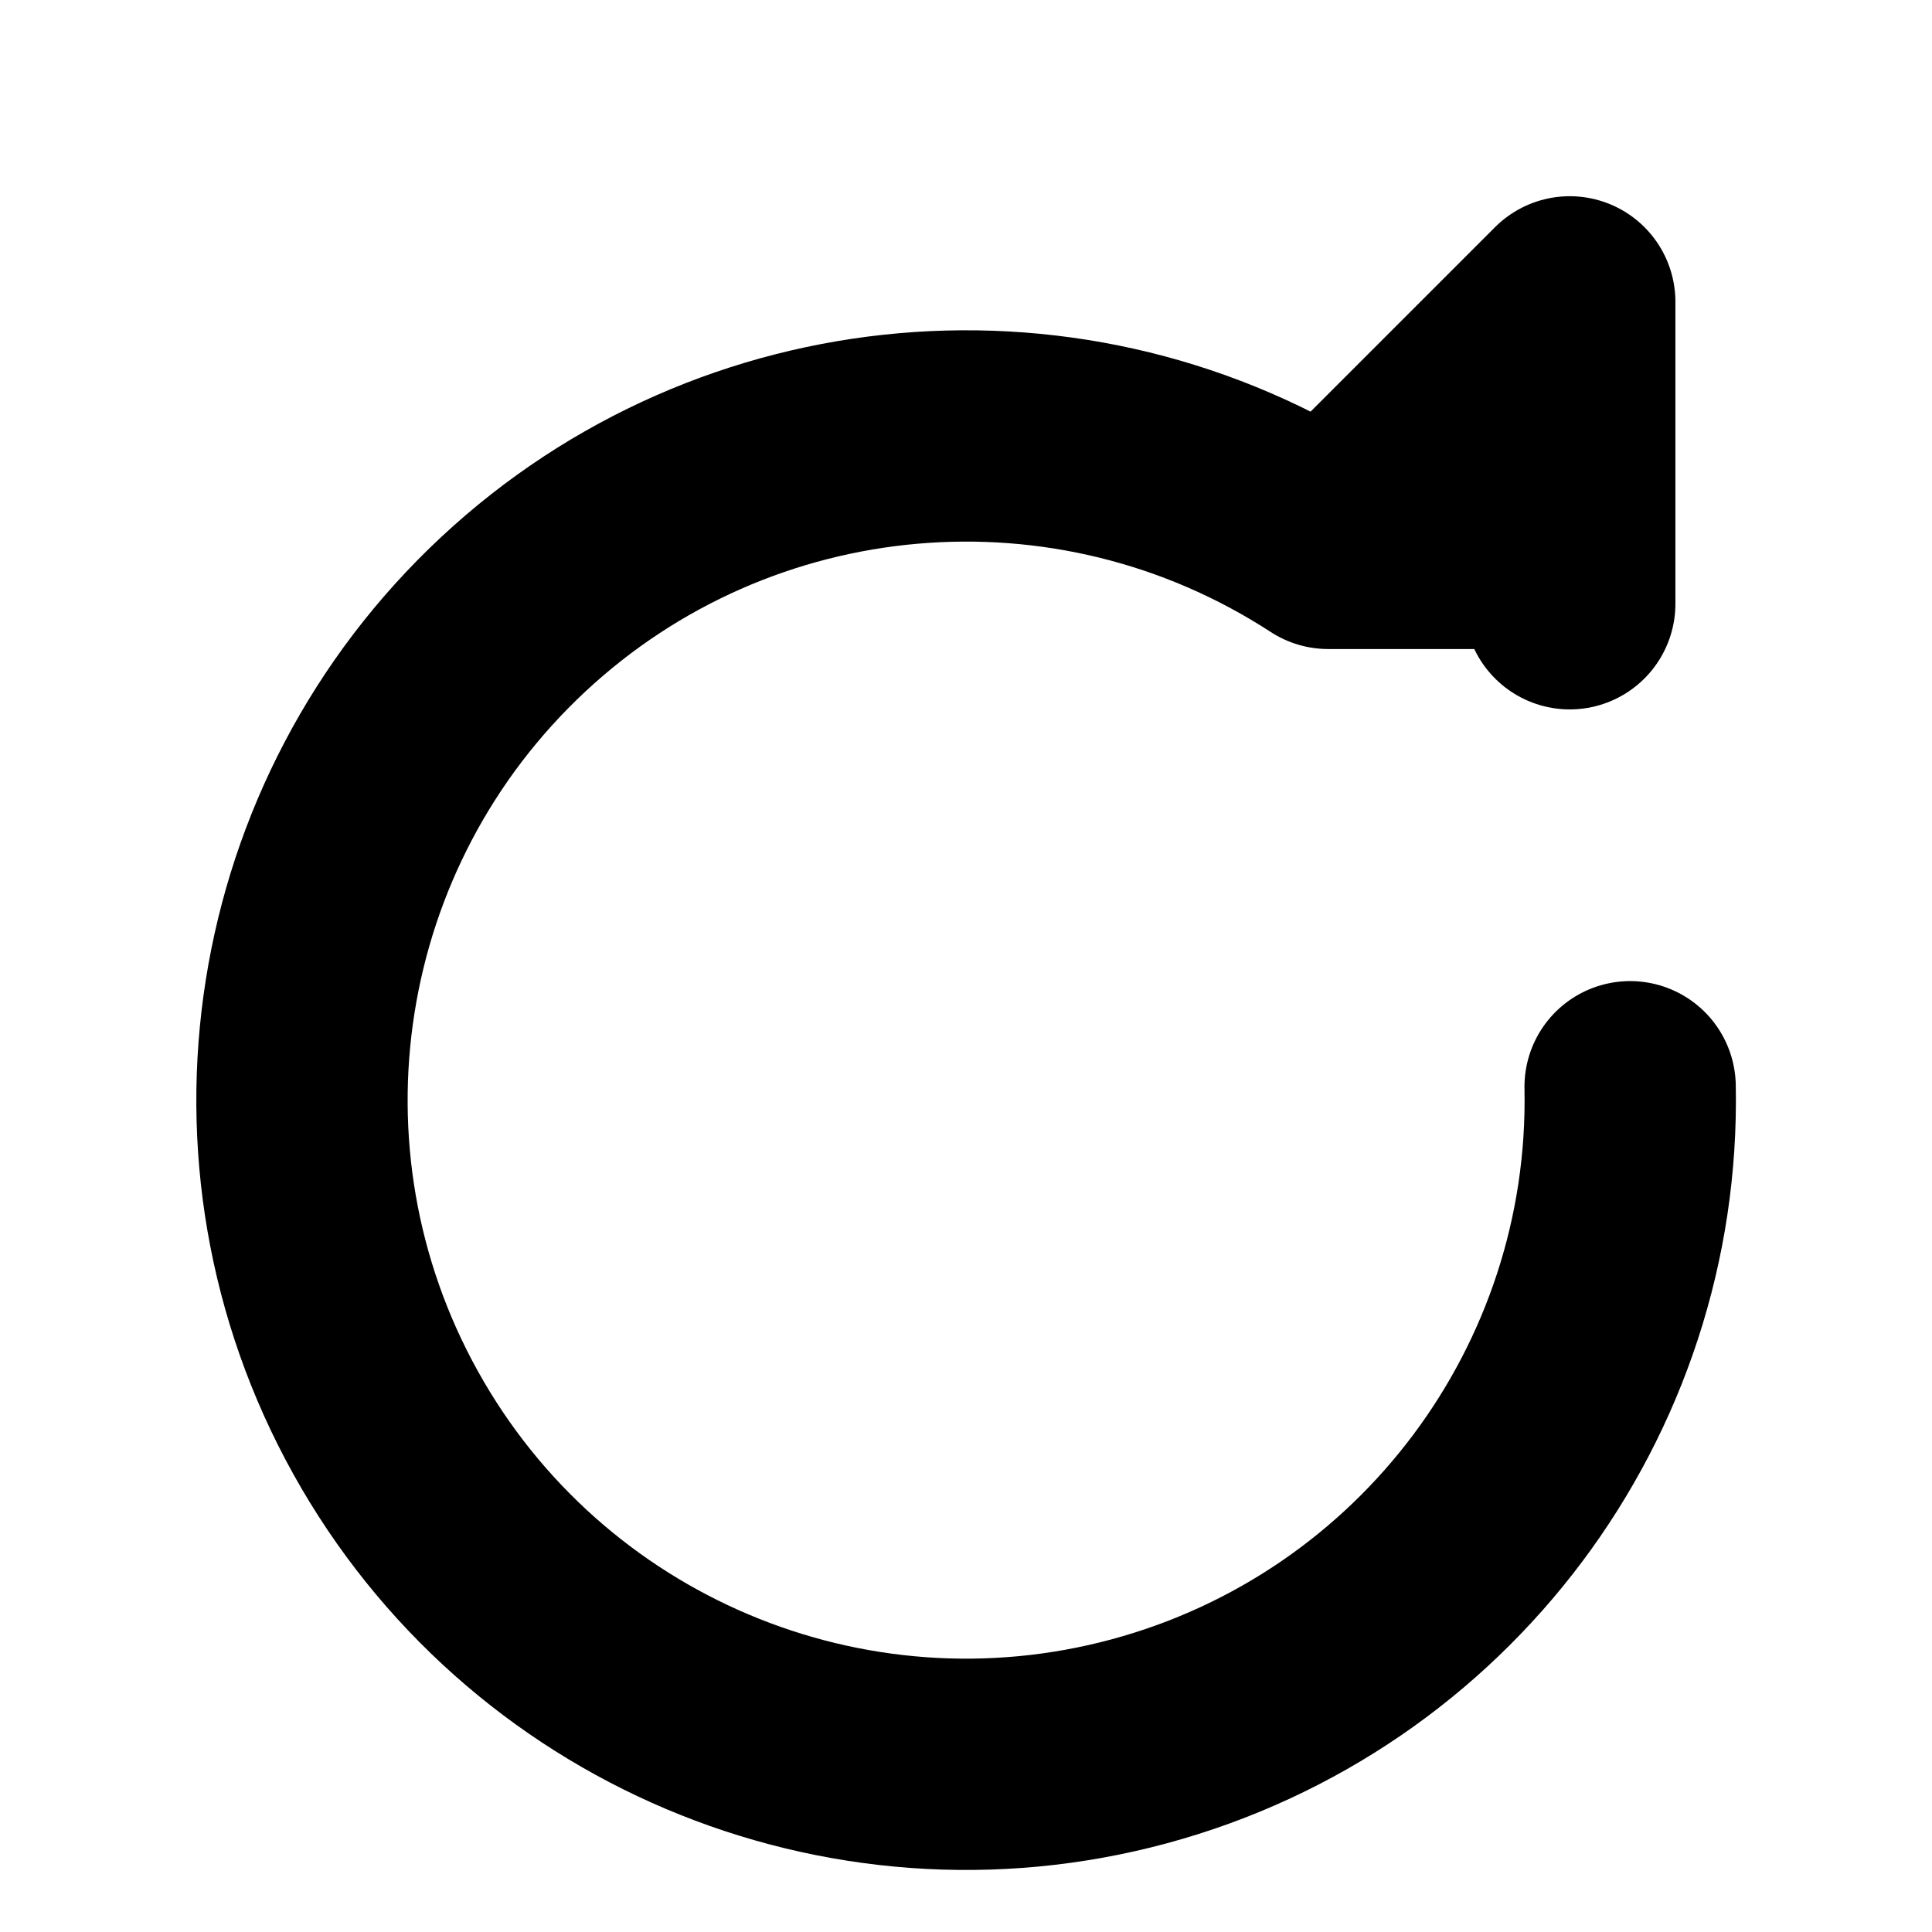
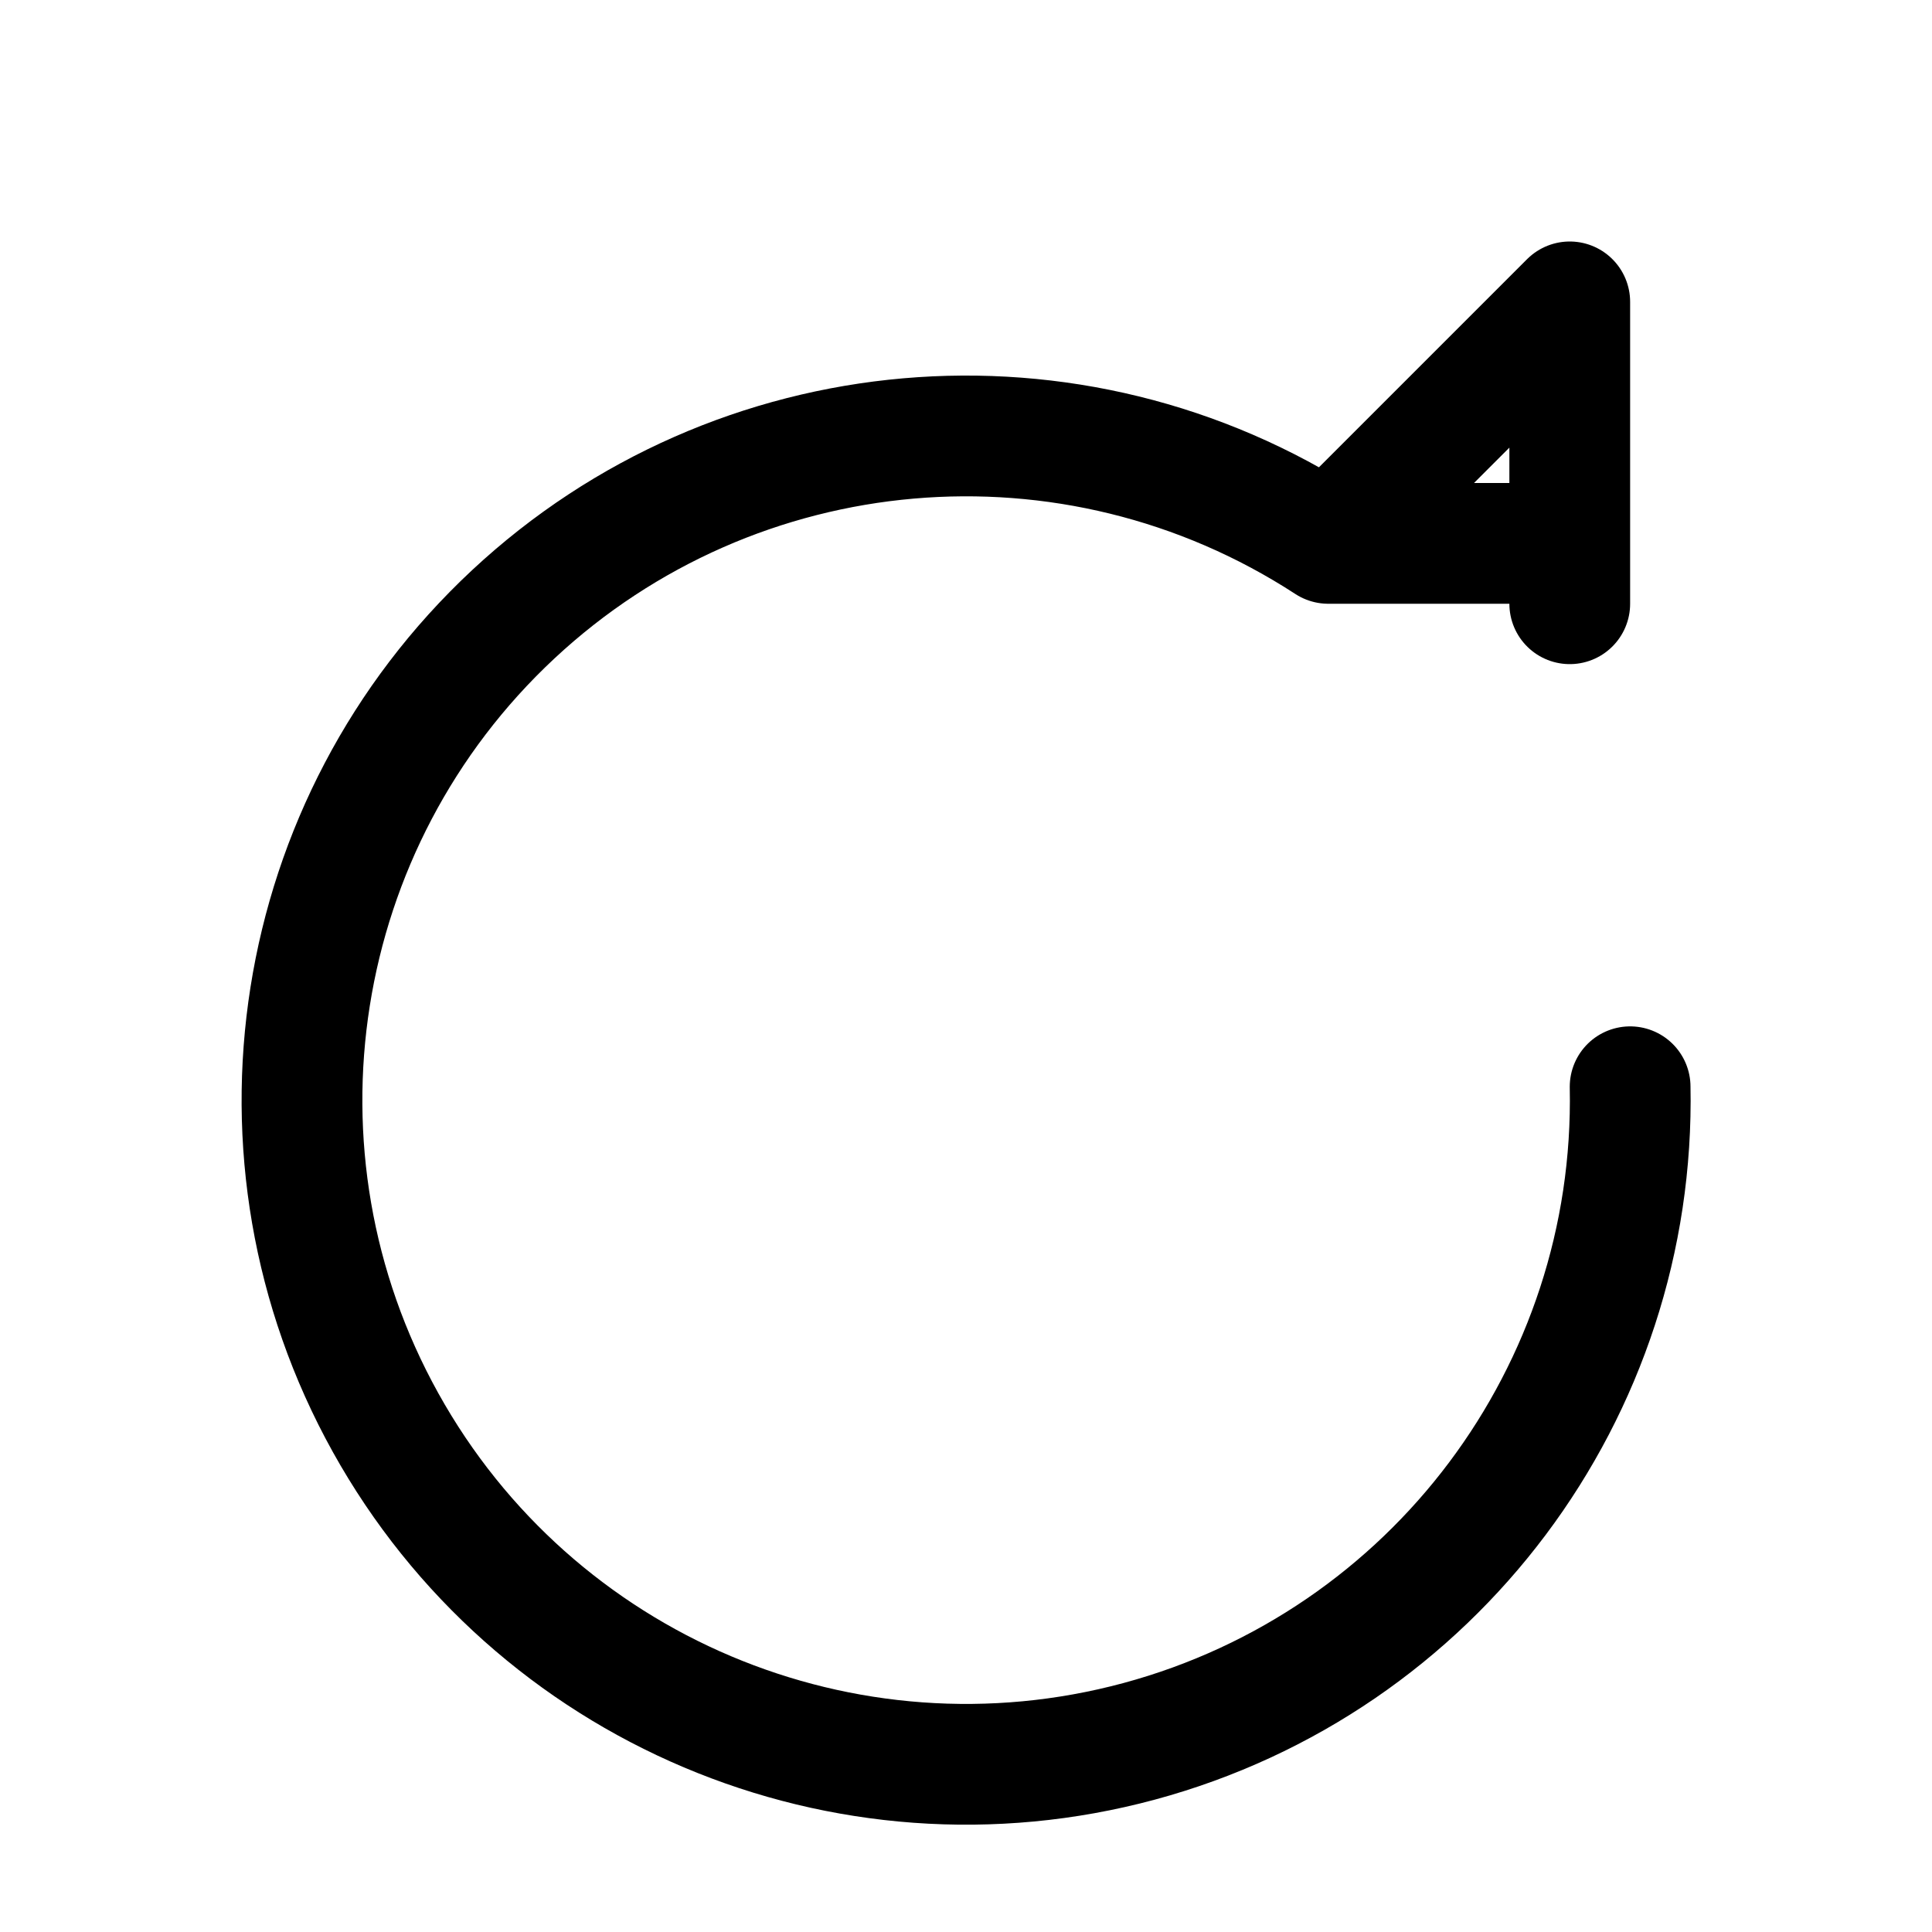
<svg xmlns="http://www.w3.org/2000/svg" width="16" height="16" viewBox="0 0 16 16" fill="none">
-   <path d="M13 5V2.5l-2 2C8.882 3.122 6.097 3.365 4.25 5.088 2.402 6.812 1.966 9.573 3.193 11.781c1.227 2.209 3.801 3.298 6.241 2.64 2.44-.659 4.117-2.895 4.066-5.421M11 4.5h2" stroke="currentColor" stroke-width="1.75" stroke-linecap="round" stroke-linejoin="round" />
+   <path d="M13 5V2.5l-2 2C8.882 3.122 6.097 3.365 4.25 5.088 2.402 6.812 1.966 9.573 3.193 11.781c1.227 2.209 3.801 3.298 6.241 2.64 2.44-.659 4.117-2.895 4.066-5.421M11 4.5h2" stroke="currentColor" stroke-width="1" stroke-linecap="round" stroke-linejoin="round" />
</svg>
